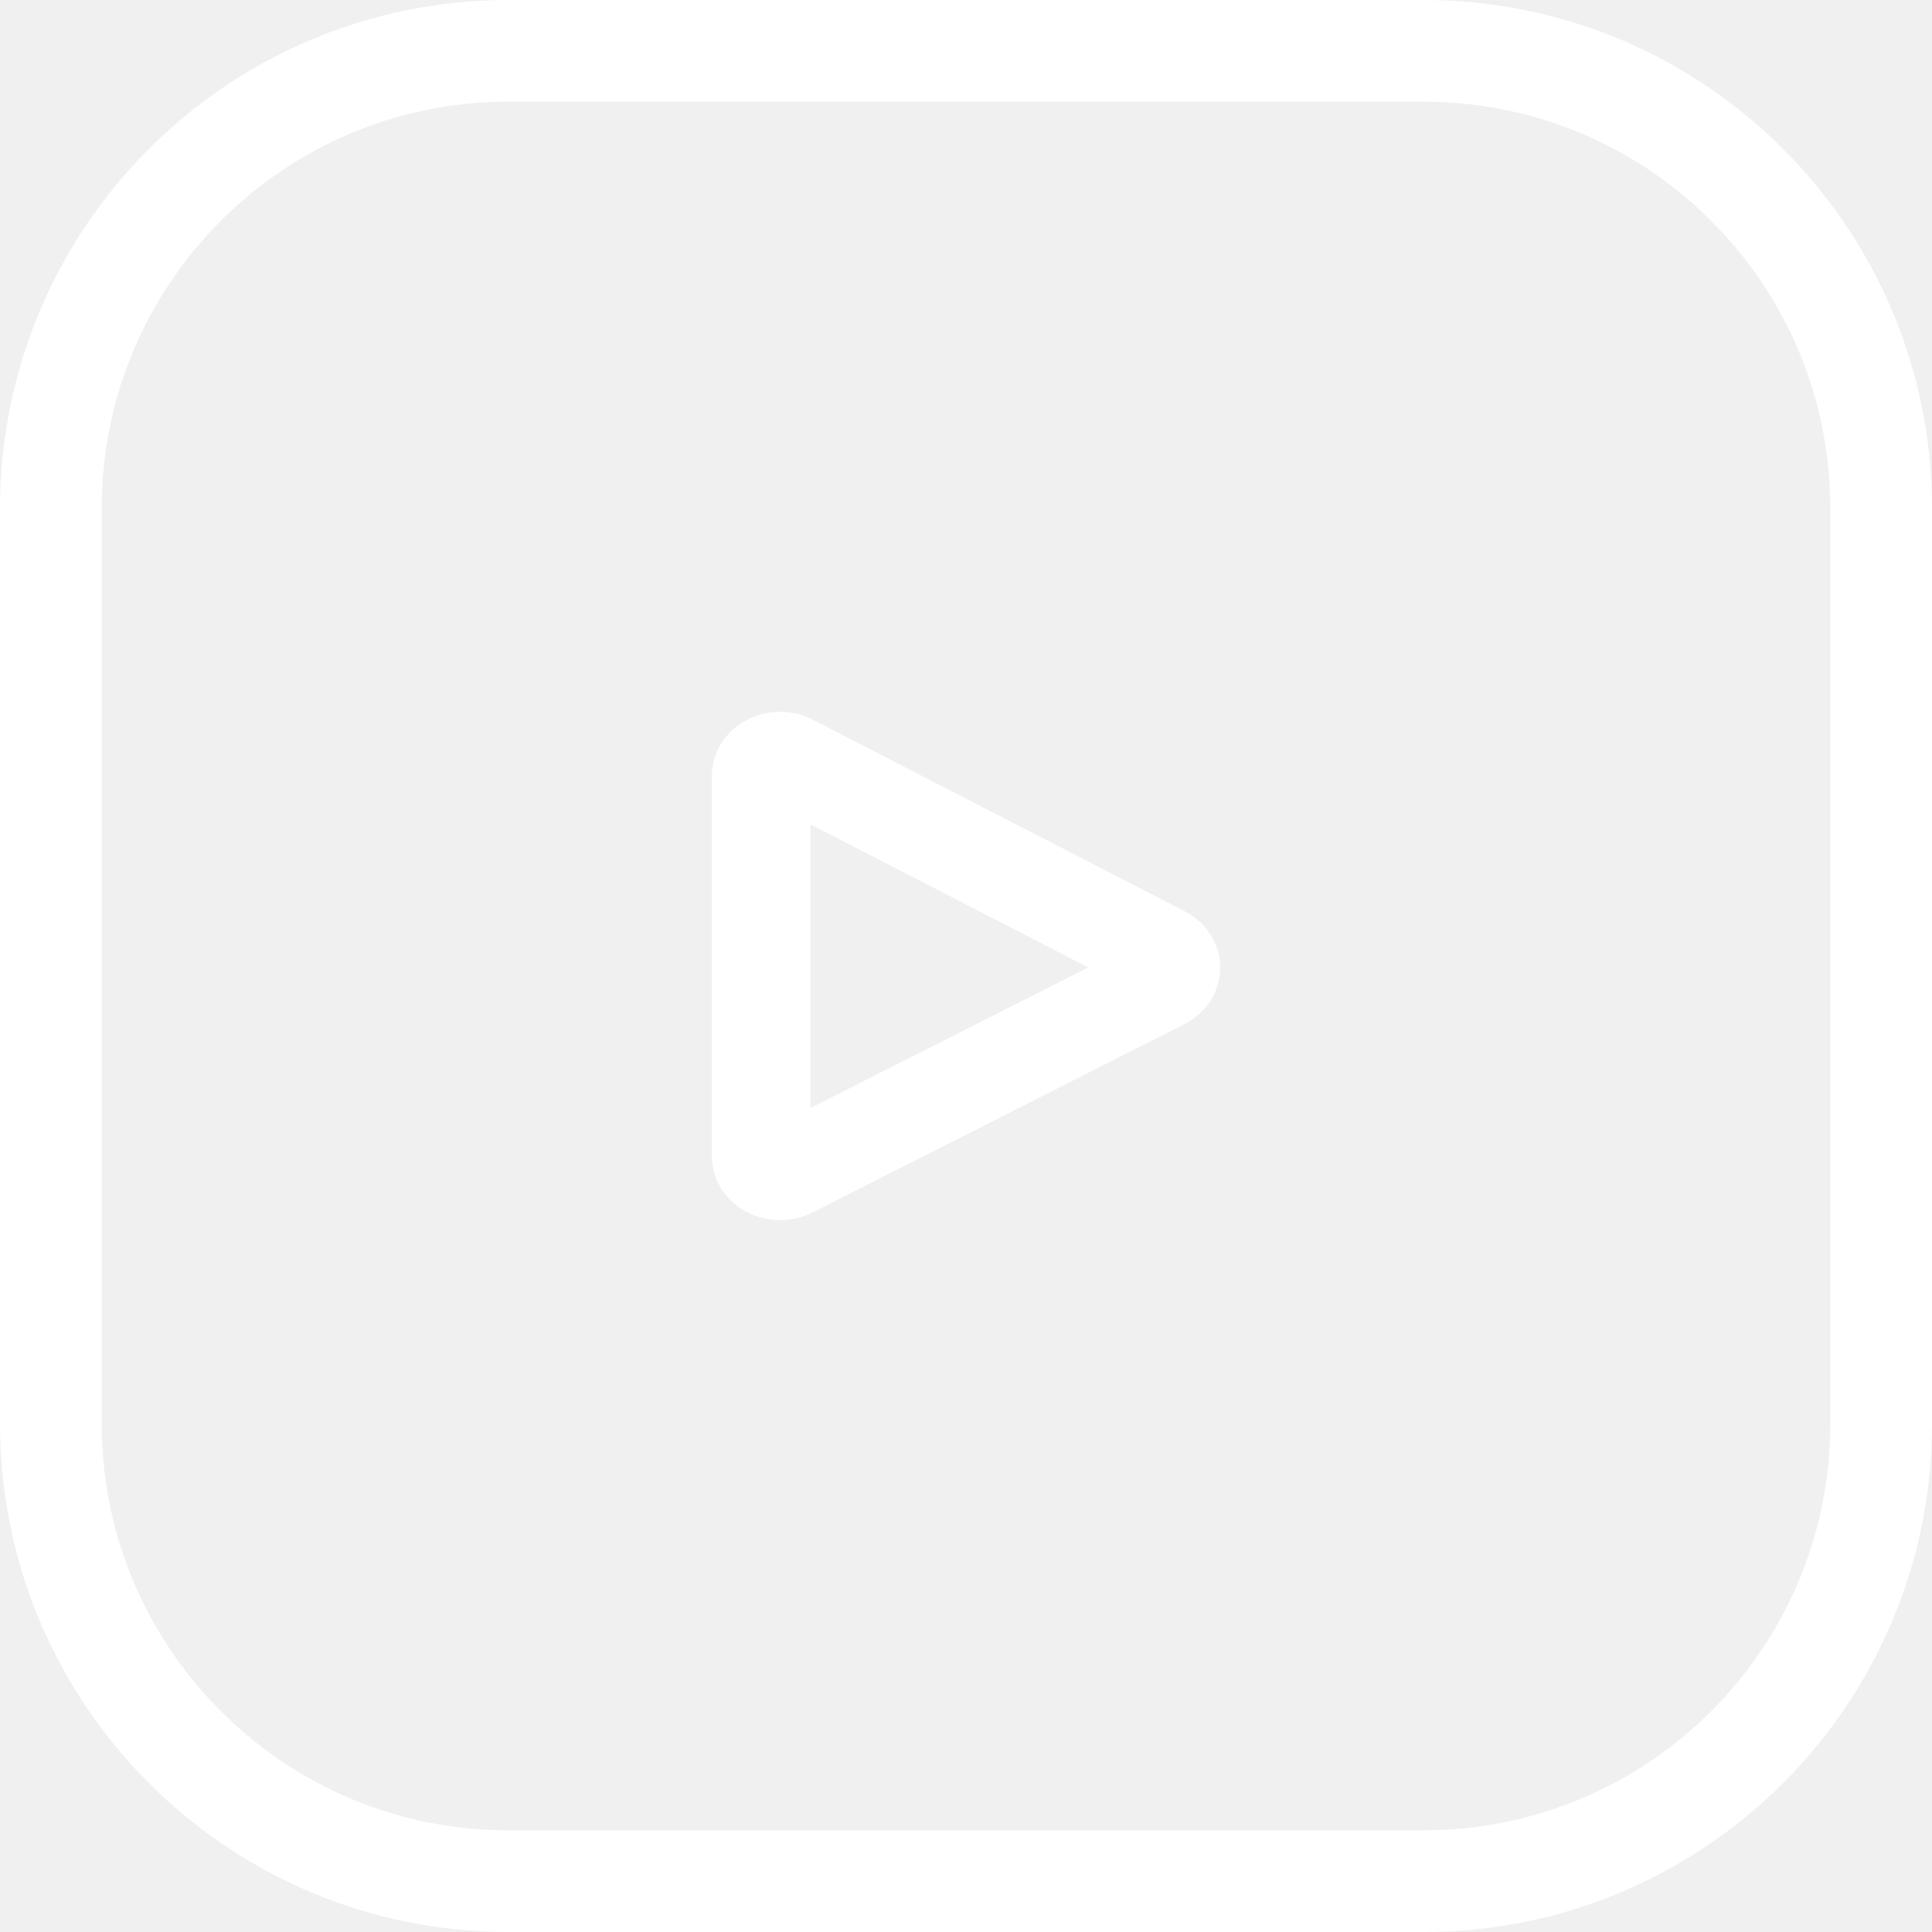
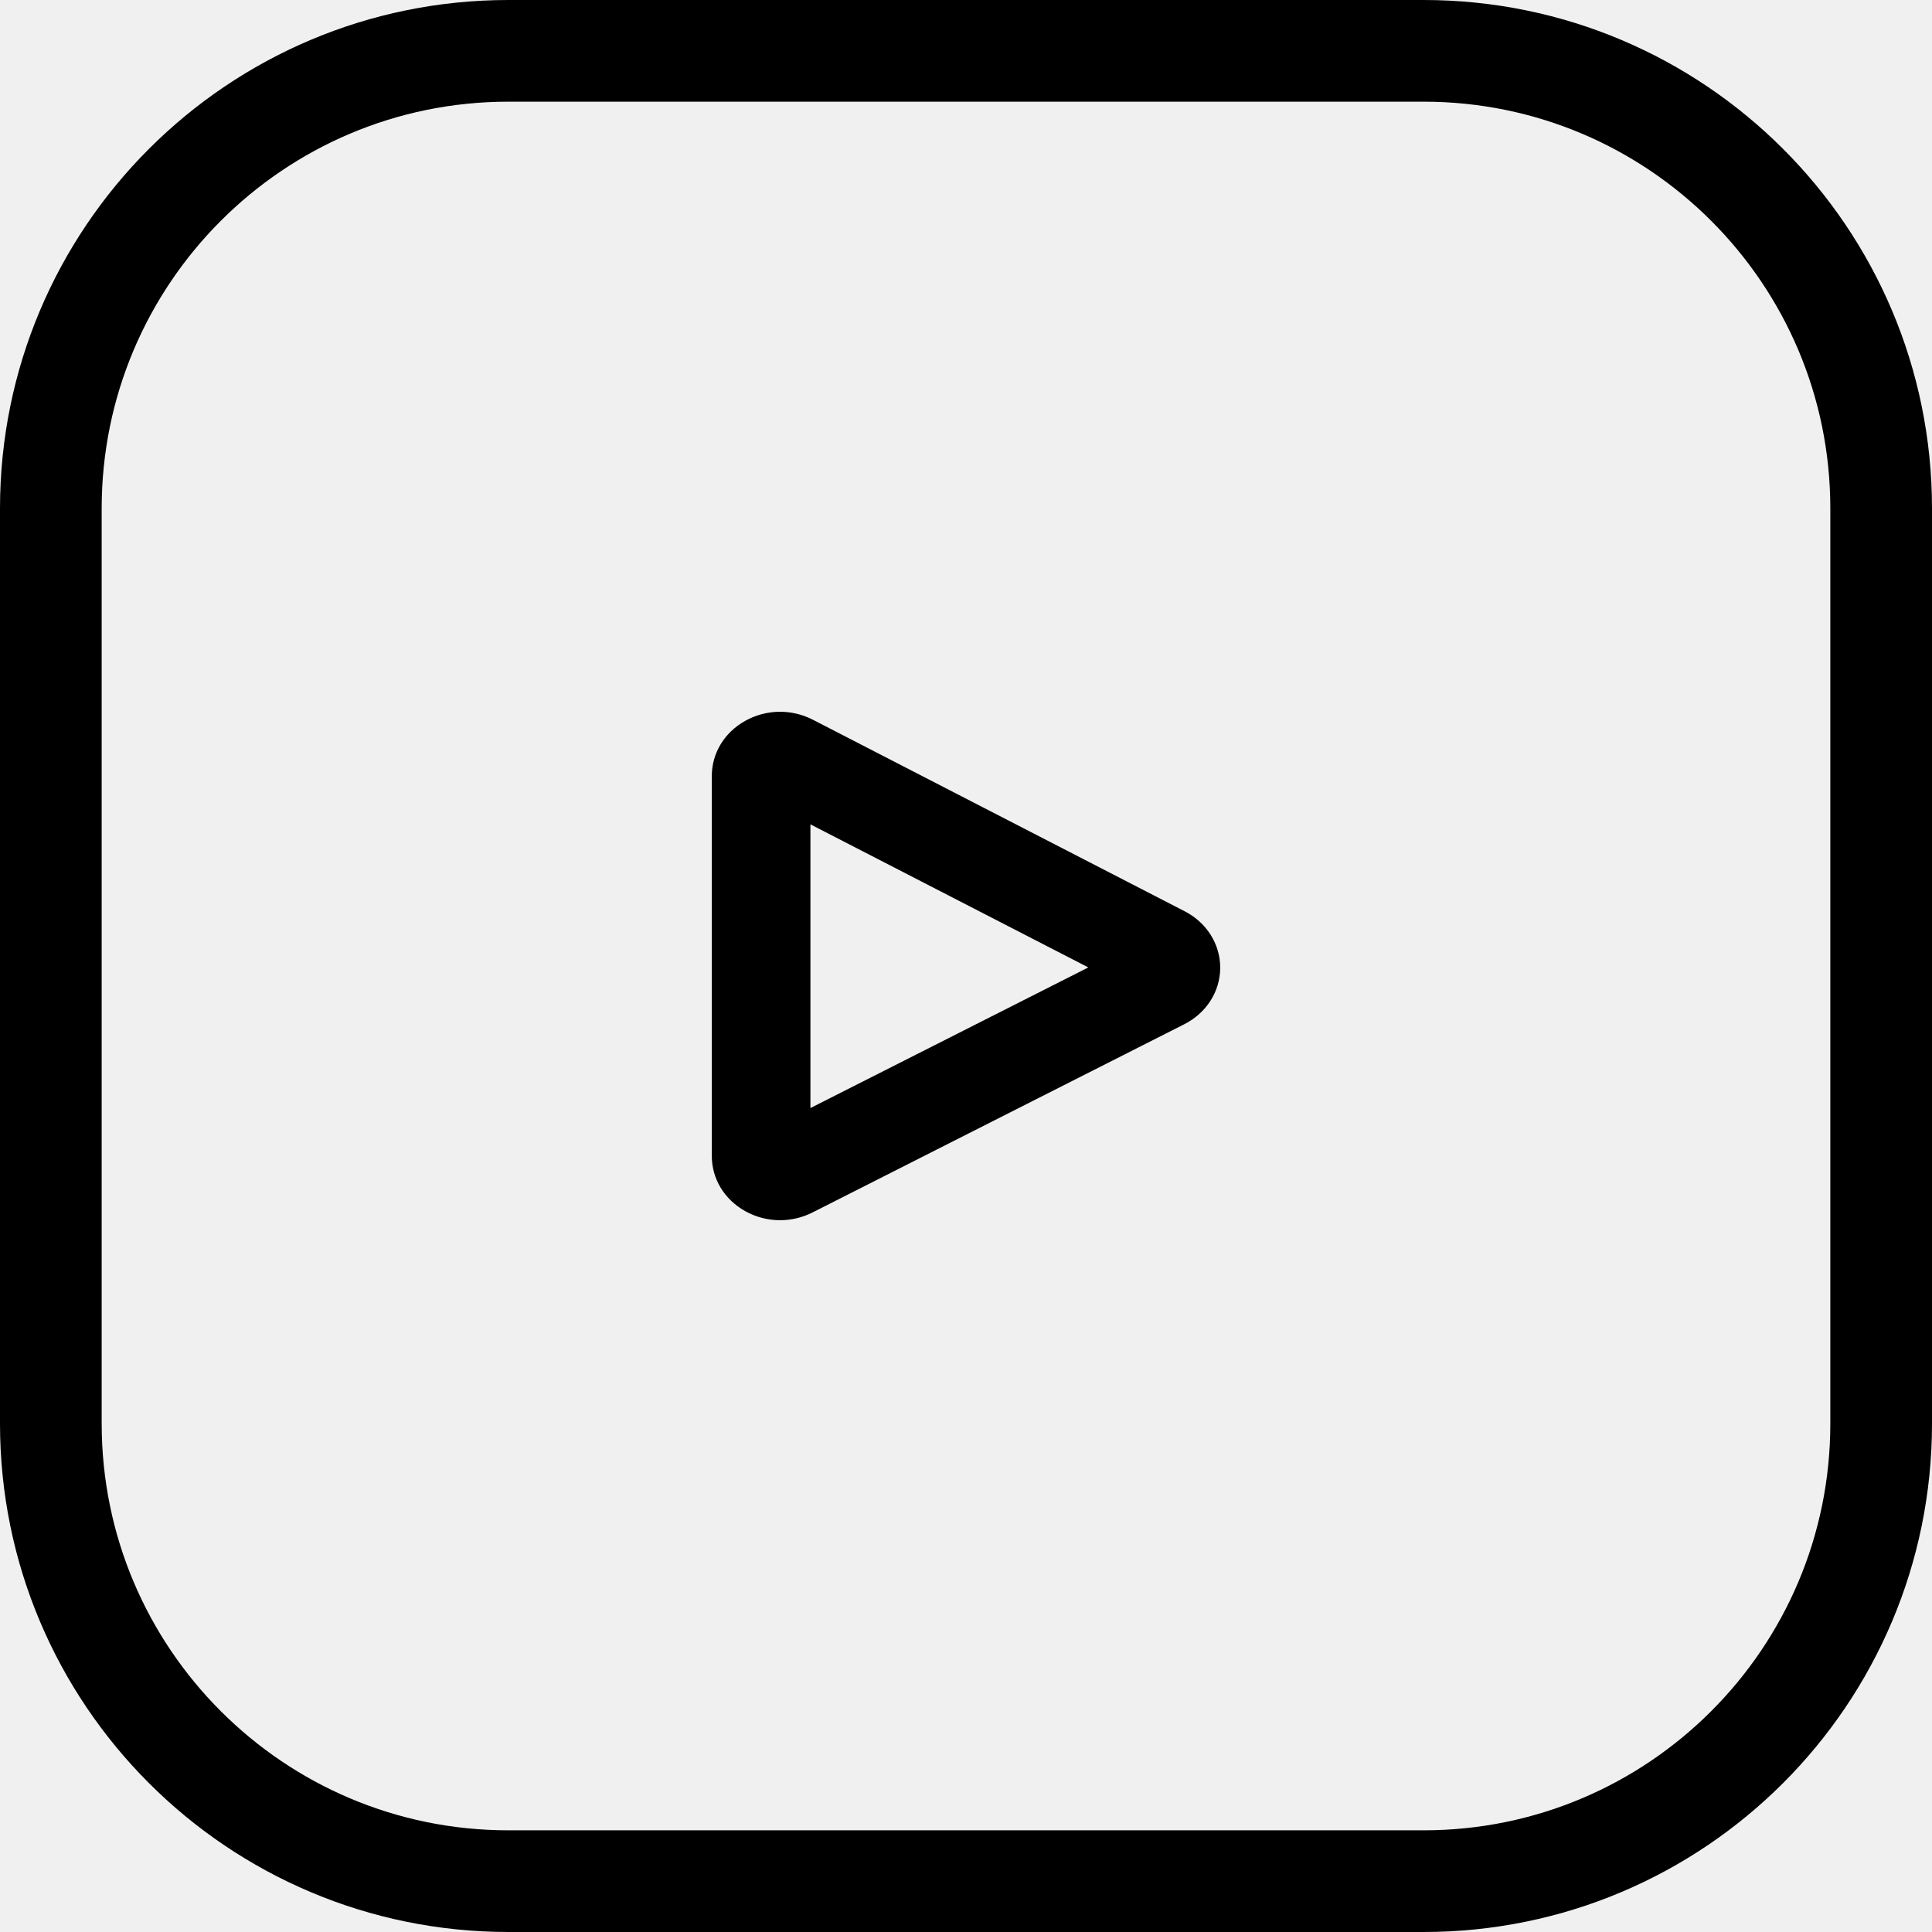
<svg xmlns="http://www.w3.org/2000/svg" width="19" height="19" viewBox="0 0 19 19" fill="none">
-   <rect x="0.5" y="0.5" width="18" height="18" rx="4.5" stroke="white" />
-   <path d="M11.651 8.962L7.994 7.078C7.784 6.97 7.535 6.974 7.329 7.089C7.123 7.204 7 7.407 7 7.633V11.367C7 11.592 7.122 11.794 7.327 11.91C7.434 11.97 7.553 12 7.671 12C7.78 12 7.889 11.975 7.99 11.924L11.646 10.073C11.864 9.963 11.999 9.751 12 9.519C12.001 9.286 11.867 9.073 11.651 8.962ZM7.97 10.897V8.107L10.703 9.514L7.97 10.897Z" fill="white" />
+   <rect x="0.5" y="0.5" width="18" height="18" rx="4.5" stroke="#000" />
+   <path d="M11.651 8.962L7.994 7.078C7.784 6.97 7.535 6.974 7.329 7.089C7.123 7.204 7 7.407 7 7.633V11.367C7 11.592 7.122 11.794 7.327 11.91C7.434 11.97 7.553 12 7.671 12C7.78 12 7.889 11.975 7.99 11.924L11.646 10.073C11.864 9.963 11.999 9.751 12 9.519C12.001 9.286 11.867 9.073 11.651 8.962ZM7.97 10.897V8.107L10.703 9.514L7.97 10.897Z" fill="#000" />
</svg>
